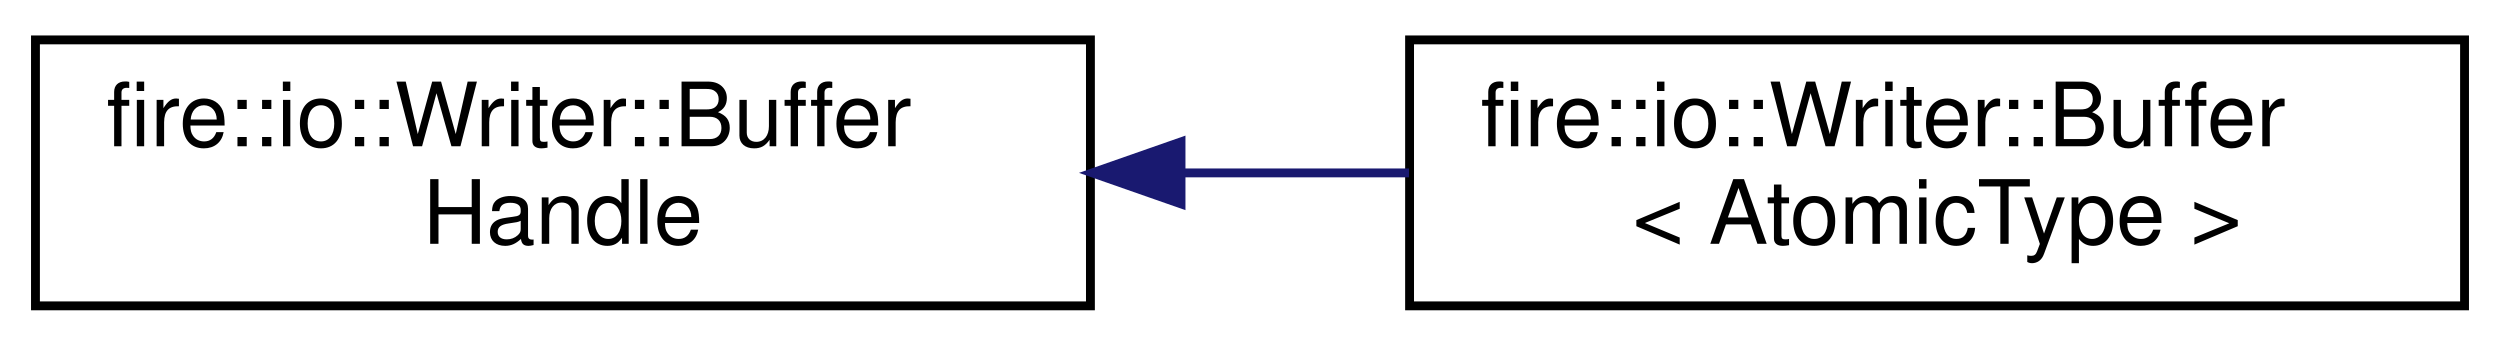
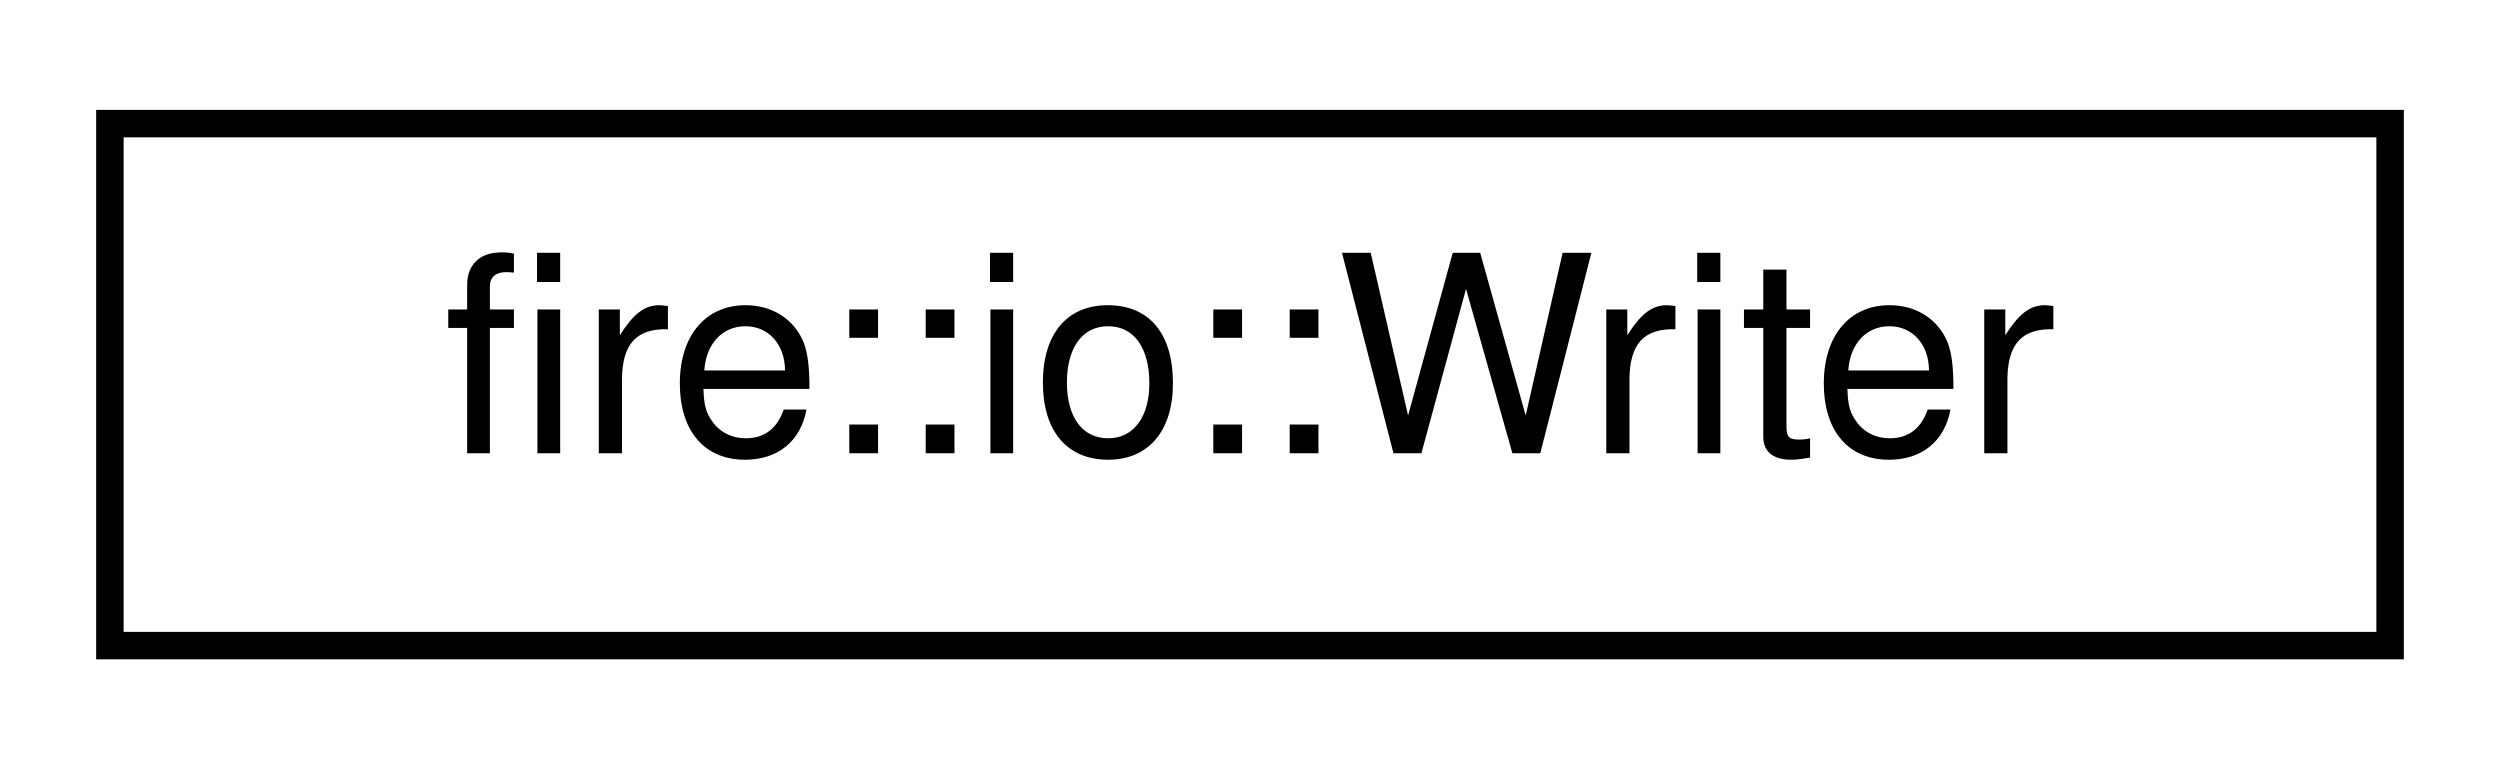
- <svg xmlns="http://www.w3.org/2000/svg" xmlns:xlink="http://www.w3.org/1999/xlink" width="282pt" height="39pt" viewBox="0.00 0.00 282.00 39.00">
-   <g id="graph0" class="graph" transform="scale(1 1) rotate(0) translate(4 35)">
+ <svg xmlns="http://www.w3.org/2000/svg" xmlns:xlink="http://www.w3.org/1999/xlink" width="91pt" height="28pt" viewBox="0.00 0.00 91.00 28.00">
+   <g id="graph0" class="graph" transform="scale(1 1) rotate(0) translate(4 24)">
    <g id="node1" class="node">
      <g id="a_node1">
-         <a xlink:href="classfire_1_1io_1_1Writer_1_1BufferHandle.html" target="_top" xlink:title="Type-less handle to buffers.">
-           <polygon fill="none" stroke="black" points="0,-0.5 0,-30.5 119,-30.5 119,-0.5 0,-0.5" />
-           <text text-anchor="start" x="8" y="-18.5" font-family="Helvetica,sans-Serif" font-size="10.00">fire::io::Writer::Buffer</text>
-           <text text-anchor="middle" x="59.5" y="-7.5" font-family="Helvetica,sans-Serif" font-size="10.00">Handle</text>
+         <a xlink:href="classfire_1_1io_1_1Writer.html" target="_top" xlink:title="Write the fire DataSets into a deterministic structure in the output HDF5 data file.">
+           <polygon fill="none" stroke="black" points="0,-0.5 0,-19.5 83,-19.5 83,-0.5 0,-0.5" />
+           <text text-anchor="middle" x="41.5" y="-7.5" font-family="Helvetica,sans-Serif" font-size="10.00">fire::io::Writer</text>
        </a>
      </g>
    </g>
-     <g id="node2" class="node">
-       <g id="a_node2">
-         <a xlink:href="classfire_1_1io_1_1Writer_1_1Buffer.html" target="_top" xlink:title="Buffer atomic data types in-memory for efficient disk operations.">
-           <polygon fill="none" stroke="black" points="155,-0.5 155,-30.5 274,-30.5 274,-0.5 155,-0.5" />
-           <text text-anchor="start" x="163" y="-18.5" font-family="Helvetica,sans-Serif" font-size="10.00">fire::io::Writer::Buffer</text>
-           <text text-anchor="middle" x="214.5" y="-7.5" font-family="Helvetica,sans-Serif" font-size="10.00">&lt; AtomicType &gt;</text>
-         </a>
-       </g>
-     </g>
-     <g id="edge1" class="edge">
-       <path fill="none" stroke="midnightblue" d="M129.49,-15.5C137.99,-15.5 146.62,-15.5 154.94,-15.5" />
-       <polygon fill="midnightblue" stroke="midnightblue" points="129.22,-12 119.22,-15.5 129.22,-19 129.22,-12" />
-     </g>
  </g>
</svg>
